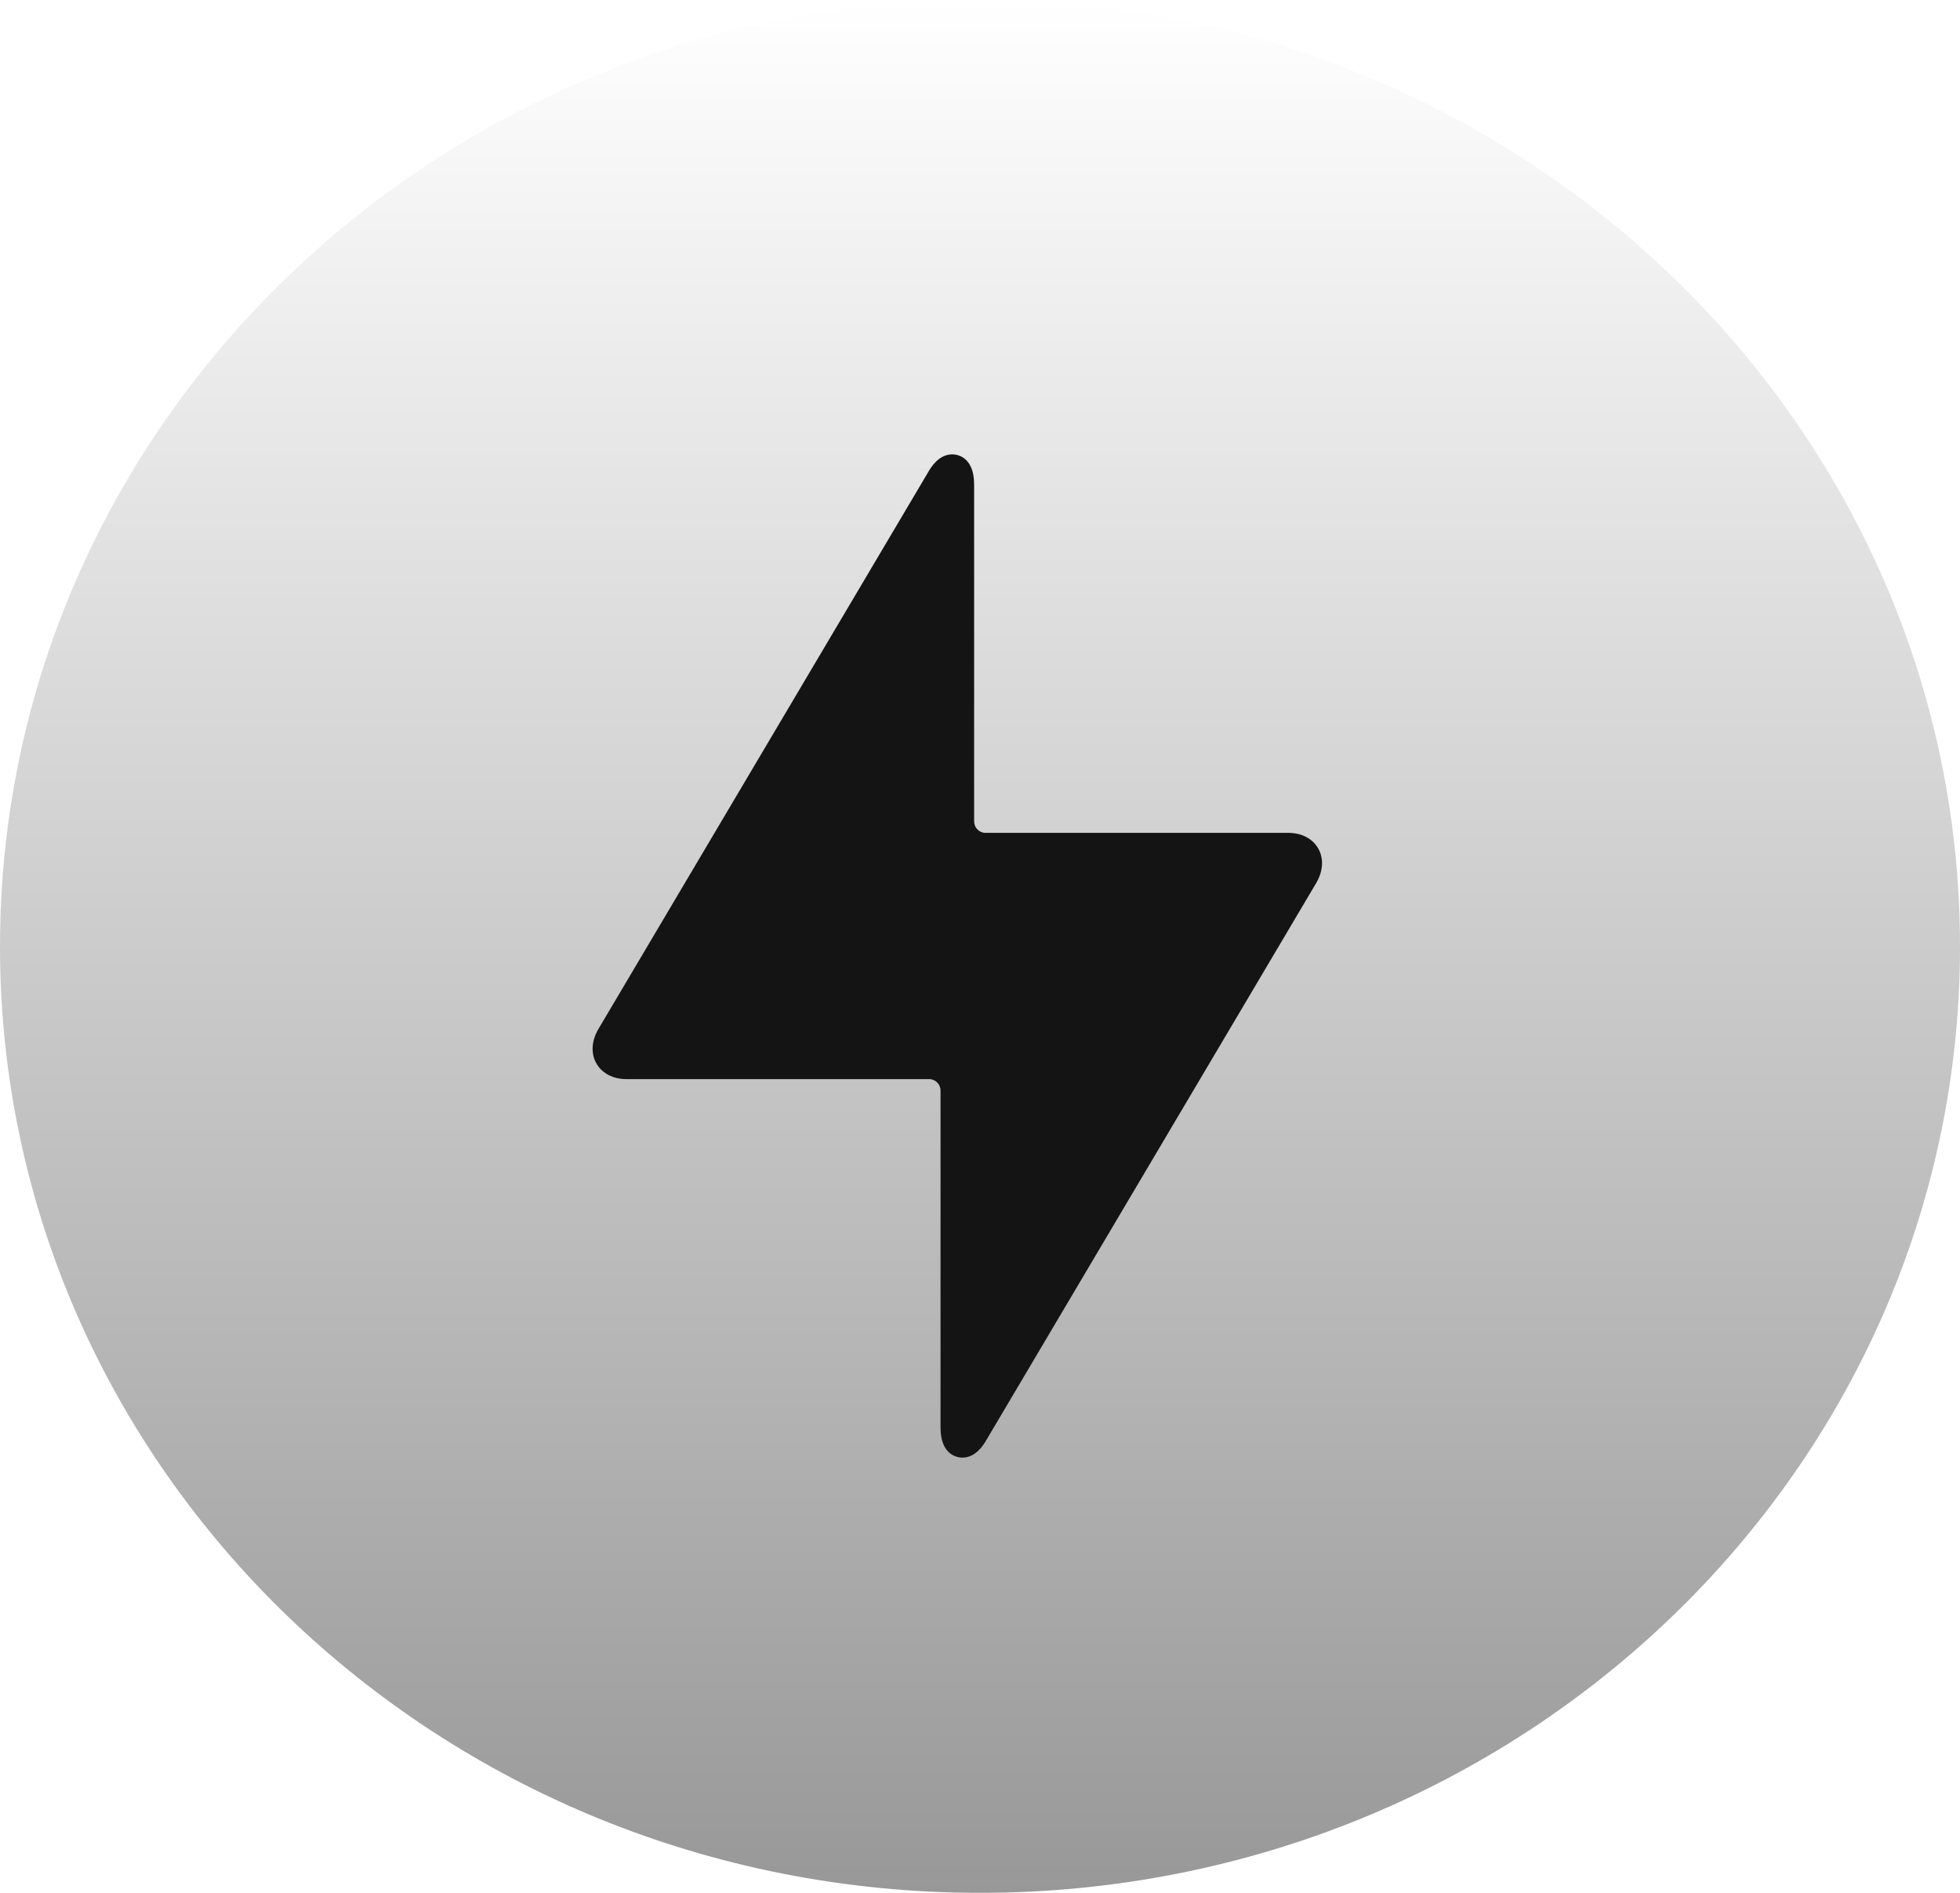
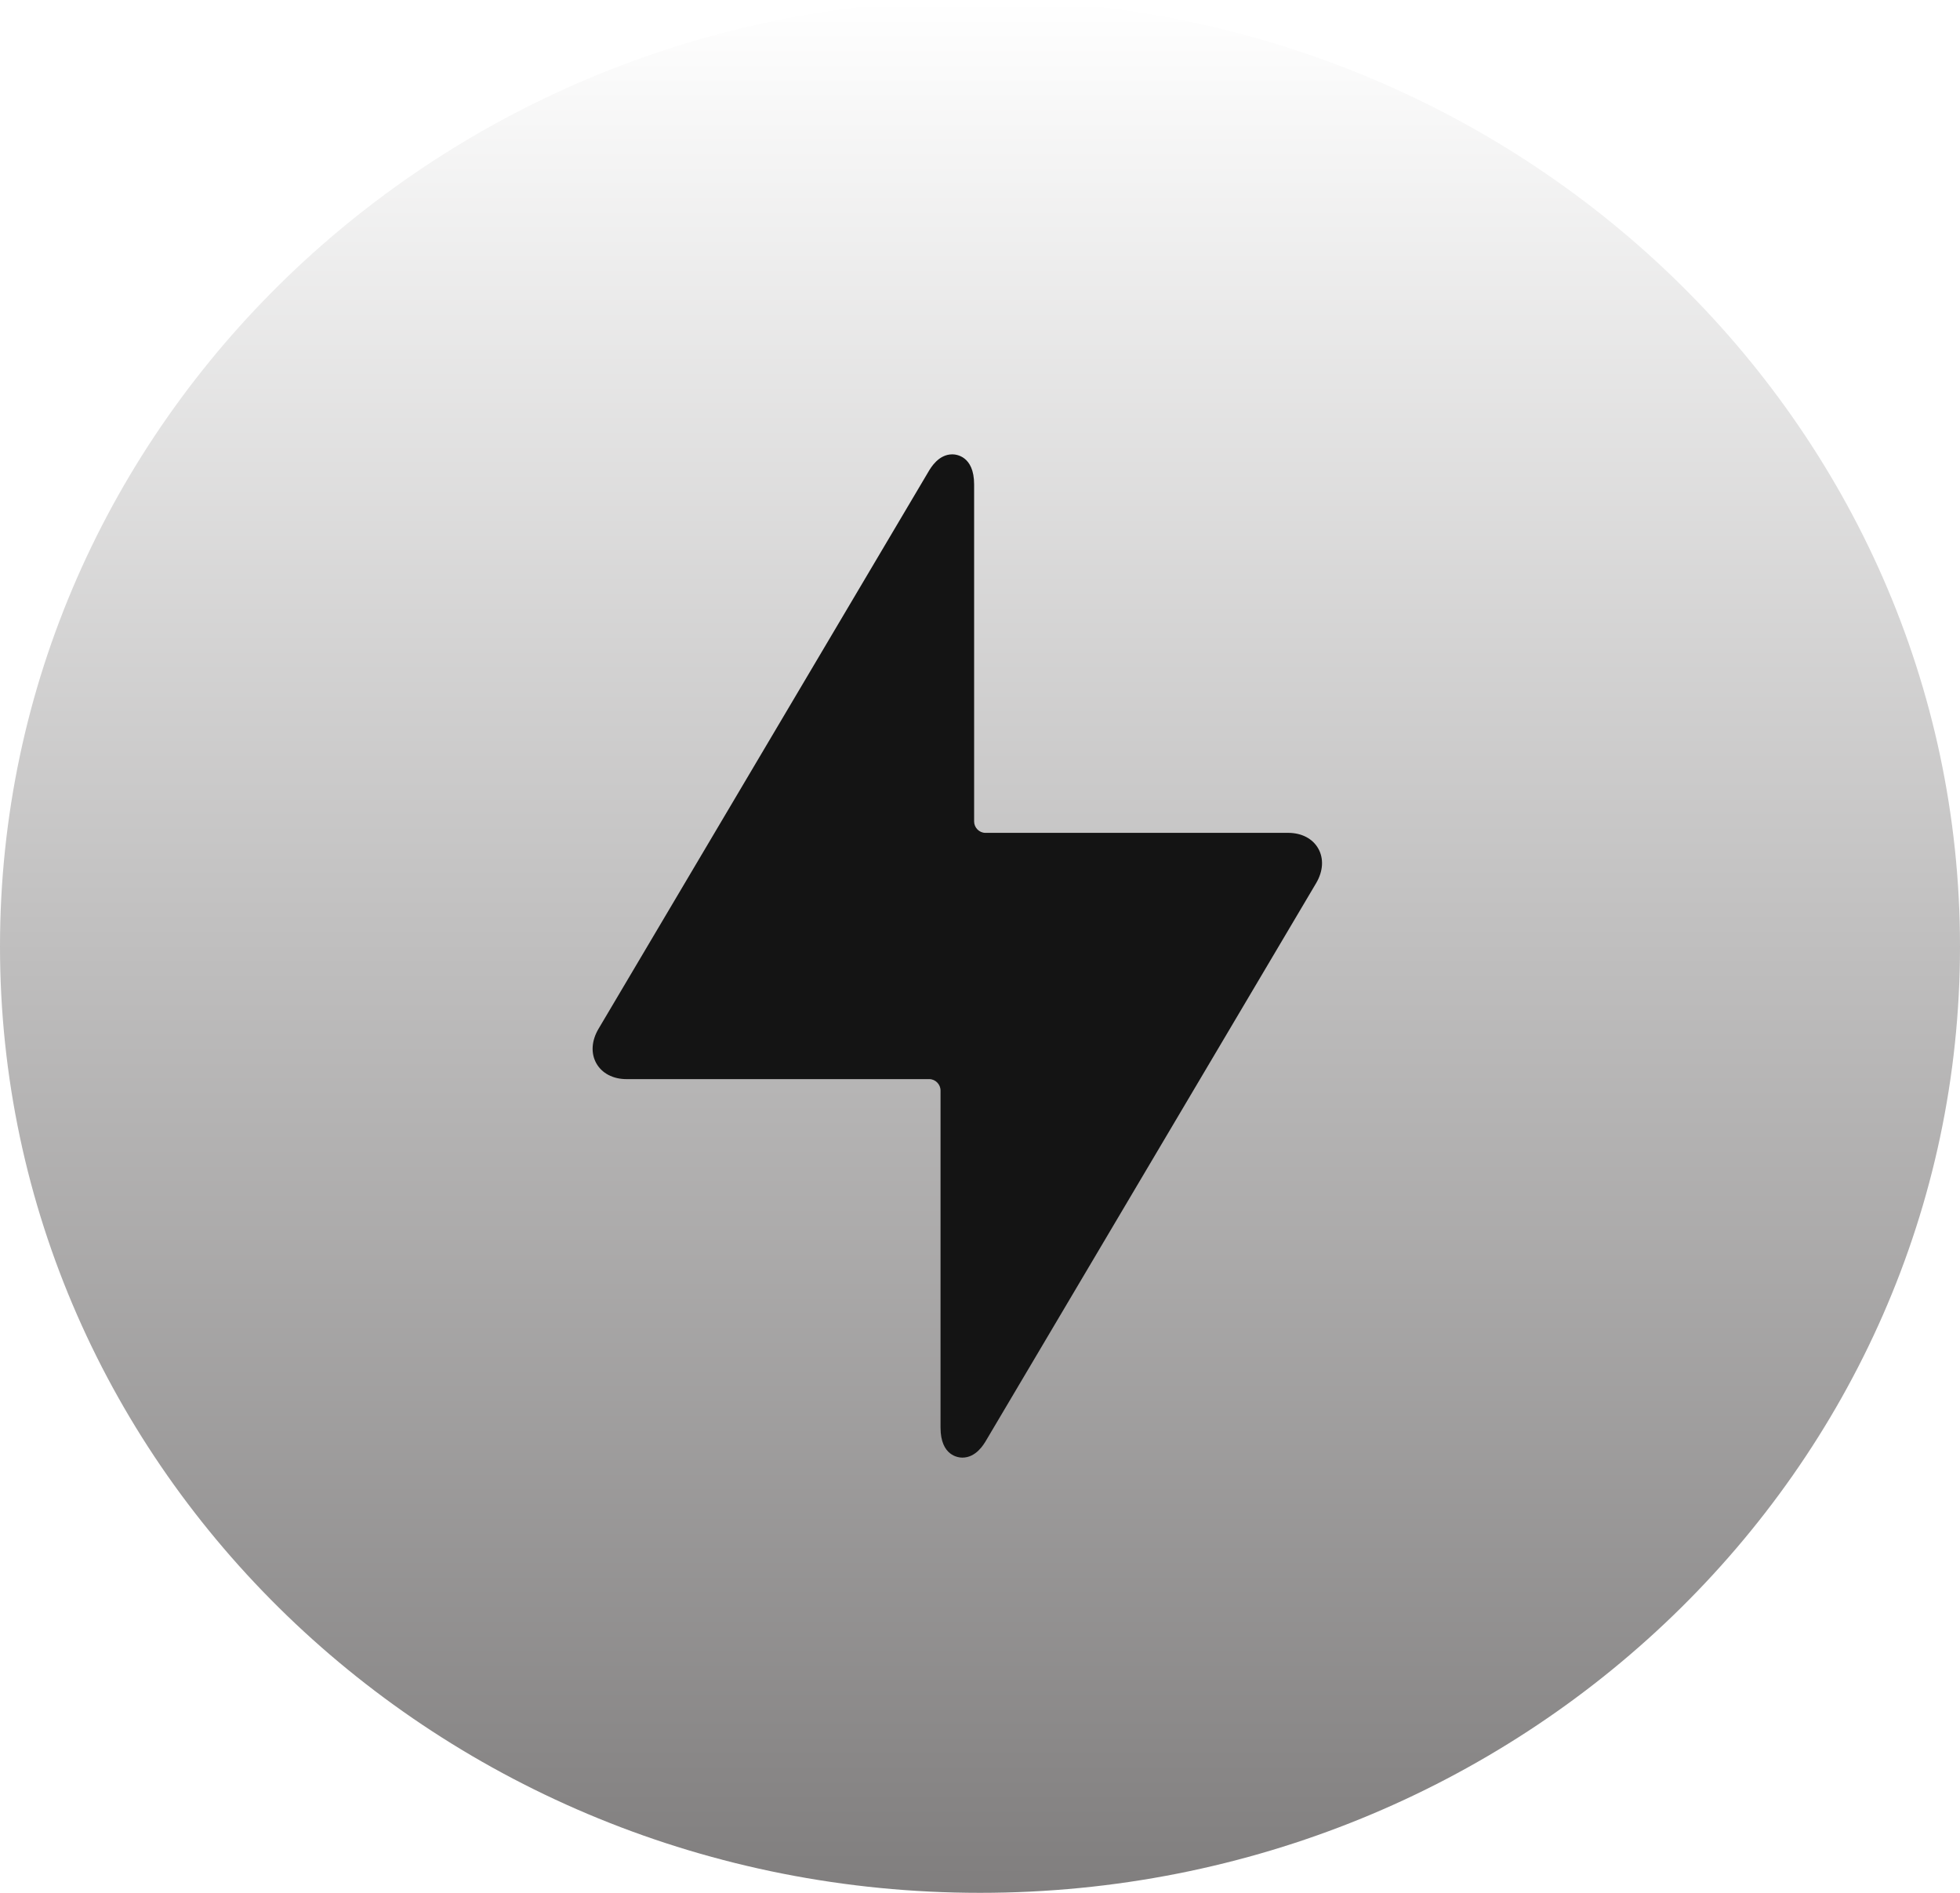
<svg xmlns="http://www.w3.org/2000/svg" width="29" height="28" viewBox="0 0 29 28" fill="none">
  <ellipse cx="14.5" cy="14" rx="14.5" ry="14" fill="url(#paint0_linear_566_16359)" />
  <path d="M19.506 12.554C19.423 12.406 19.26 12.32 19.059 12.32H14.579C14.489 12.32 14.413 12.243 14.413 12.152V7.166C14.413 6.742 14.144 6.721 14.09 6.721C13.889 6.721 13.775 6.913 13.738 6.976L8.855 15.22C8.752 15.395 8.74 15.58 8.823 15.729C8.907 15.877 9.069 15.963 9.27 15.963H13.75C13.84 15.963 13.916 16.04 13.916 16.131V21.117C13.916 21.541 14.185 21.562 14.239 21.562C14.44 21.562 14.554 21.37 14.591 21.307L19.474 13.063C19.577 12.888 19.589 12.703 19.506 12.554Z" fill="#141414" />
  <defs>
    <linearGradient id="paint0_linear_566_16359" x1="14.5" y1="0" x2="14.5" y2="28" gradientUnits="userSpaceOnUse">
      <stop stop-color="white" />
-       <stop offset="1" stop-color="#989898" />
+       <stop offset="1" stop-color="#807e7e" />
    </linearGradient>
  </defs>
</svg>
